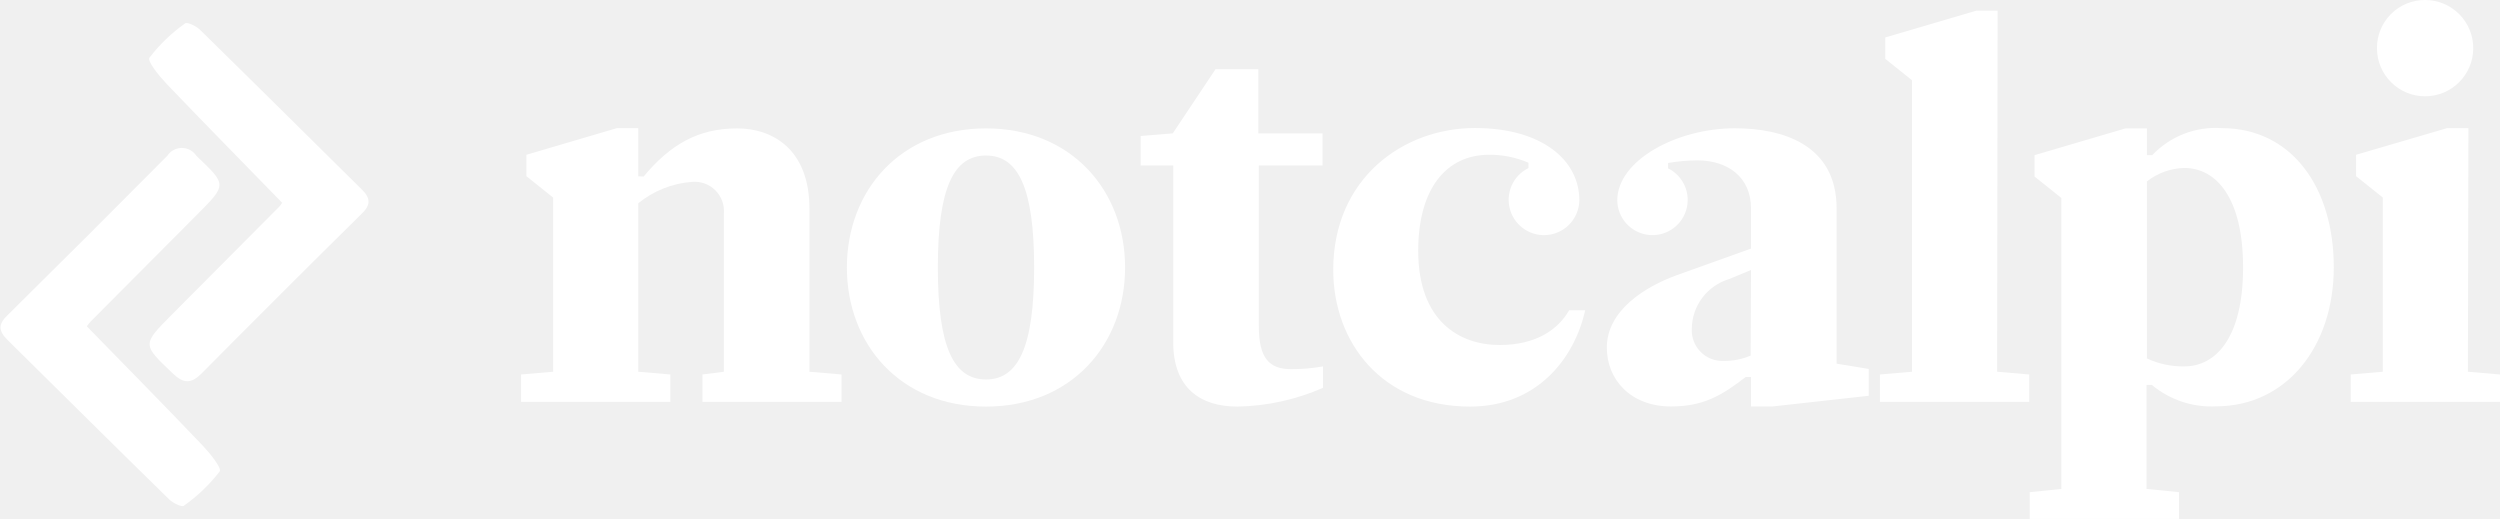
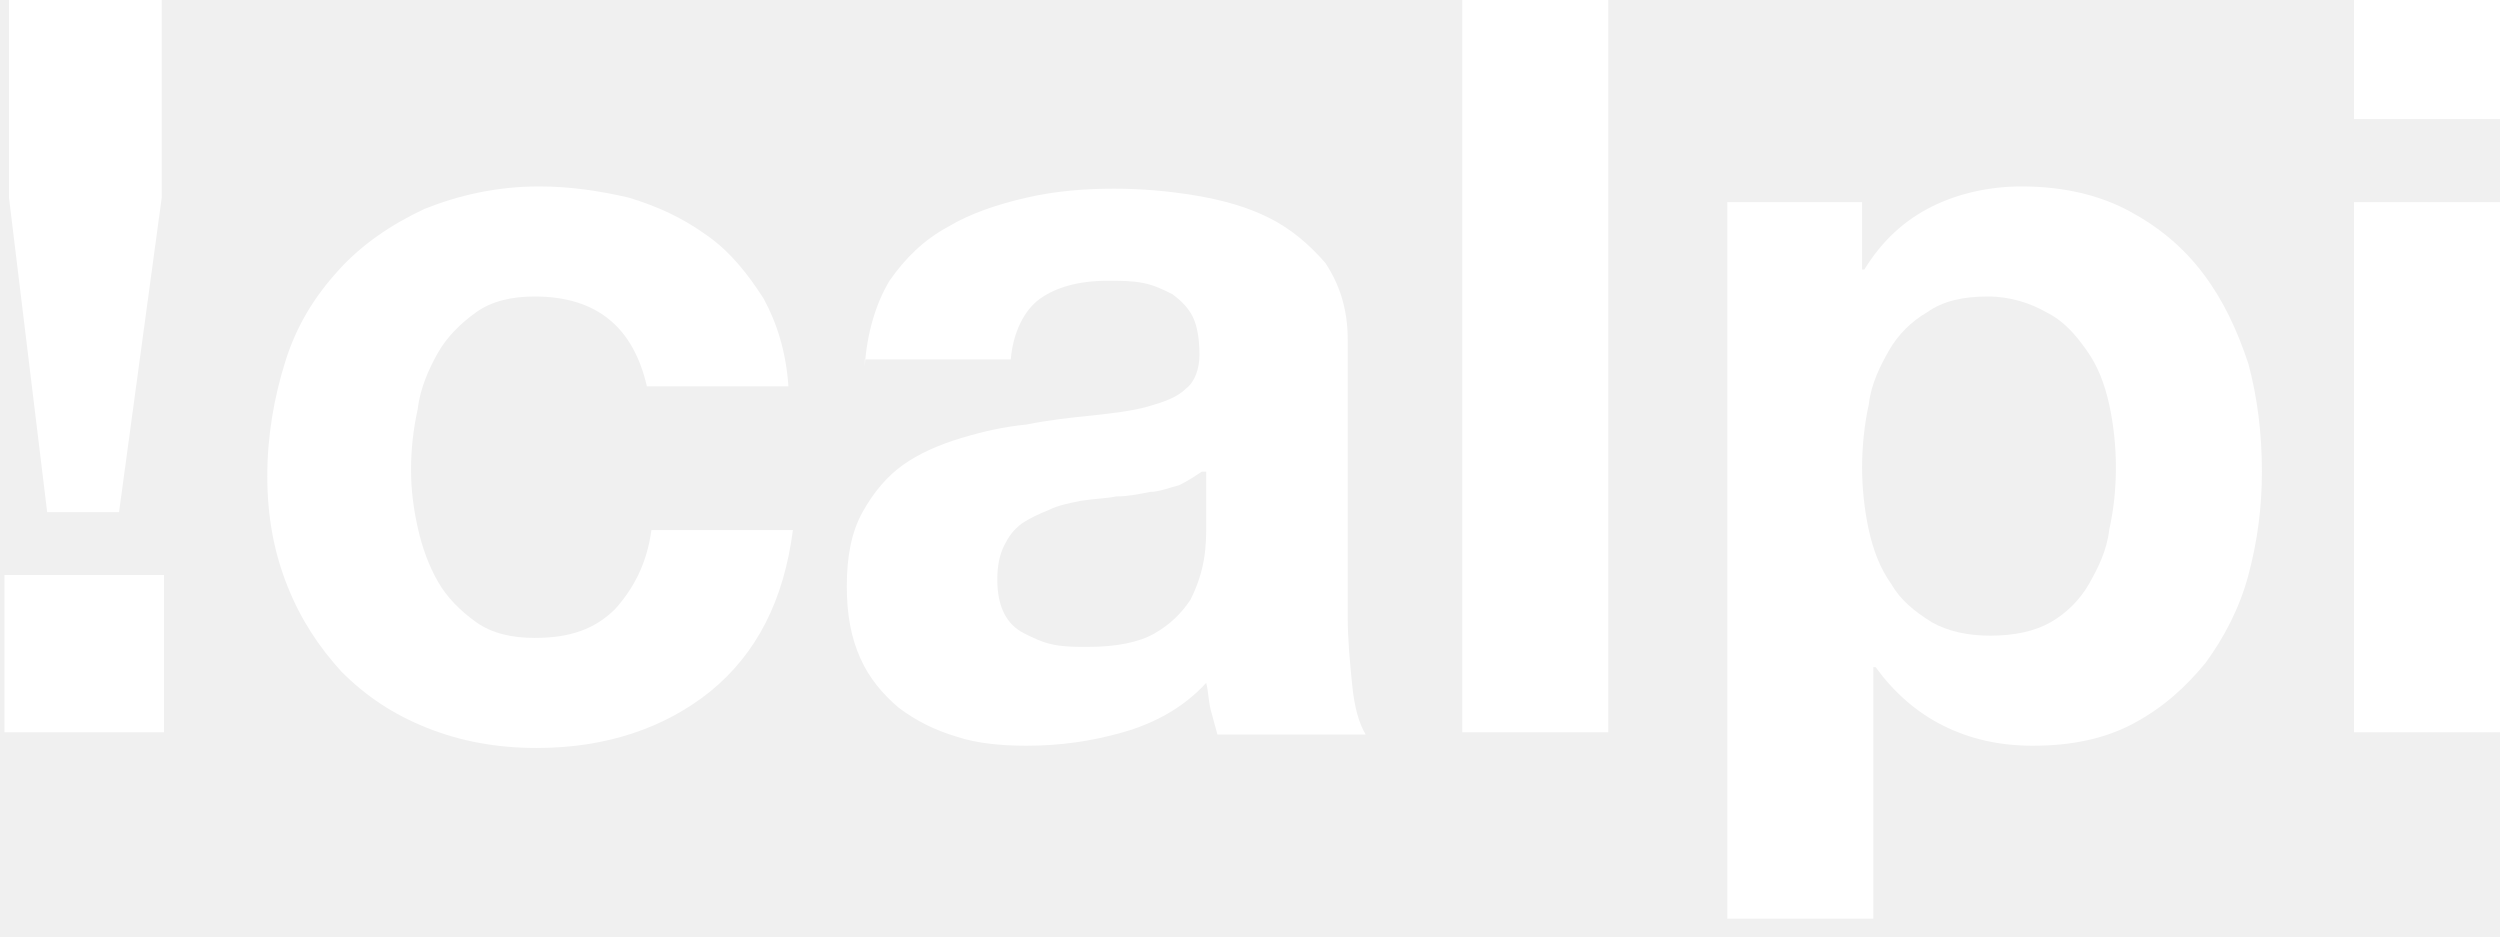
- <svg xmlns="http://www.w3.org/2000/svg" id="Capa_1" data-name="Capa 1" viewBox="0 0 200.94 41.71">
-   <defs>
-     <style>.cls-1{fill:#fff;}</style>
-   </defs>
-   <path class="cls-1" d="M605,379c-3.16-3.25-6.24-6.37-9.28-9.55-.6-.63-1.58-1.84-1.39-2.11a13.22,13.22,0,0,1,2.87-2.76c.17-.13.87.21,1.17.49,4.36,4.27,8.69,8.57,13,12.83.76.73.76,1.28,0,2q-6.45,6.36-12.83,12.8c-.84.85-1.46.86-2.35,0-2.43-2.32-2.46-2.29-.07-4.7l8.57-8.61A1.79,1.79,0,0,0,605,379Z" transform="translate(-582.32 -362.7)" />
-   <path class="cls-1" d="M589.3,388.93c3.16,3.24,6.25,6.37,9.28,9.55.6.63,1.58,1.84,1.4,2.11a13.5,13.5,0,0,1-2.88,2.76c-.16.13-.87-.21-1.17-.5-4.36-4.26-8.68-8.56-13-12.82-.75-.74-.76-1.28,0-2q6.45-6.37,12.83-12.8a1.4,1.4,0,0,1,2.35,0c2.43,2.32,2.47,2.29.07,4.7l-8.57,8.61A2.16,2.16,0,0,0,589.3,388.93Z" transform="translate(-582.32 -362.7)" />
-   <path class="cls-1" d="M634.05,376.89c2.15-2.58,4.39-3.87,7.52-3.87,2.89,0,5.81,1.72,5.81,6.45v13.11l2.58.22V395H638.78V392.8l1.72-.22V379.9a2.36,2.36,0,0,0-2.58-2.58,7.73,7.73,0,0,0-4.3,1.72v13.54l2.58.22V395h-12V392.8l2.58-.22v-14l-2.15-1.72v-1.72L631.9,373h1.72v3.87Z" transform="translate(-582.32 -362.7)" />
-   <path class="cls-1" d="M650.39,384.2c0-6.19,4.3-11.18,11.18-11.18s11.18,5,11.18,11.18-4.3,11.18-11.18,11.18S650.39,390.39,650.39,384.2Zm7.31,0c0,6.45,1.29,9,3.87,9s3.87-2.58,3.87-9-1.29-9-3.87-9S657.7,377.75,657.7,384.2Z" transform="translate(-582.32 -362.7)" />
-   <path class="cls-1" d="M683.5,388.93c0,2.58.86,3.44,2.58,3.44a14.34,14.34,0,0,0,2.58-.22v1.72a17.91,17.91,0,0,1-6.88,1.51c-3,0-5.16-1.51-5.16-5.16V376H674v-2.37l2.58-.21,3.44-5.16h3.44v5.16h5.16V376H683.5Z" transform="translate(-582.32 -362.7)" />
-   <path class="cls-1" d="M696.31,382.86c0,5.64,3.31,7.57,6.54,7.57,3,0,4.73-1.29,5.59-2.79h1.29c-.86,3.87-3.87,7.74-9.25,7.74-7.09,0-11-5.16-11-11,0-7.31,5.59-11.39,11.39-11.39,5.38,0,8.39,2.58,8.39,5.8a2.84,2.84,0,1,1-4.09-2.58v-.43a7.81,7.81,0,0,0-3.22-.64C698.55,375.17,696.31,377.88,696.31,382.86Z" transform="translate(-582.32 -362.7)" />
-   <path class="cls-1" d="M723.06,393h-.43c-1.94,1.51-3.44,2.37-6,2.37-3.23,0-5.16-2.15-5.16-4.73,0-3,3.1-4.9,5.59-5.81l6-2.15v-3.22c0-2.58-1.94-3.87-4.3-3.87a14.6,14.6,0,0,0-2.37.21v.43a2.83,2.83,0,1,1-4.08,2.58c0-3.22,4.77-5.8,9.46-5.8,3.78,0,8.17,1.29,8.17,6.45v12.47l2.58.43v2.15l-7.74.86h-1.72Zm0-8.6-1.76.73a4.21,4.21,0,0,0-3,4,2.46,2.46,0,0,0,2.58,2.58,5.31,5.31,0,0,0,2.15-.43Z" transform="translate(-582.32 -362.7)" />
-   <path class="cls-1" d="M742.84,392.58l2.58.22V395h-12V392.8l2.58-.22V369.15l-2.15-1.72v-1.72l7.31-2.15h1.72Z" transform="translate(-582.32 -362.7)" />
-   <path class="cls-1" d="M757.46,402.26v2.15h-12v-2.15L748,402V378.61l-2.15-1.72v-1.72l7.31-2.15h1.72v2.15h.43A7,7,0,0,1,760.9,373c5.59,0,9,4.73,9,11.18s-3.87,11.18-9.46,11.18a7.46,7.46,0,0,1-5.16-1.72h-.43V402Zm-2.58-10.75a6.85,6.85,0,0,0,3,.64c2.58,0,4.73-2.36,4.73-7.95s-2.15-8-4.73-8a5.1,5.1,0,0,0-3,1.08Z" transform="translate(-582.32 -362.7)" />
-   <path class="cls-1" d="M780.68,392.58l2.58.22V395h-12V392.8l2.58-.22v-14l-2.15-1.72v-1.72L779,373h1.72Zm-3.44-29.88a3.87,3.87,0,1,1-3.87,3.87A3.85,3.85,0,0,1,777.24,362.7Z" transform="translate(-582.32 -362.7)" />
+ <svg xmlns="http://www.w3.org/2000/svg" version="1.1" id="Capa_1" x="0px" y="0px" viewBox="0 0 111.3 41.7" style="enable-background:new 0 0 111.3 41.7;" xml:space="preserve">
+   <style type="text/css">
+ 	.st0{fill:#FFFFFF;enable-background:new    ;}
+ </style>
+   <g>
+     <path class="st0" d="M7.3,25.6v7H0.2v-7H7.3z M5.3,22.8H2.1L0.4,8.8V0h6.8v8.8L5.3,22.8z" />
+     <path class="st0" d="M23.8,13.2c-1,0-1.9,0.2-2.6,0.7c-0.7,0.5-1.3,1.1-1.7,1.8c-0.4,0.7-0.8,1.6-0.9,2.5c-0.2,0.9-0.3,1.8-0.3,2.7   c0,0.9,0.1,1.7,0.3,2.6c0.2,0.9,0.5,1.7,0.9,2.4c0.4,0.7,1,1.3,1.7,1.8c0.7,0.5,1.6,0.7,2.6,0.7c1.6,0,2.7-0.4,3.6-1.3   c0.8-0.9,1.4-2,1.6-3.5h6.3c-0.4,3.1-1.6,5.5-3.7,7.2c-2,1.6-4.6,2.5-7.7,2.5c-1.8,0-3.4-0.3-4.9-0.9c-1.5-0.6-2.7-1.4-3.8-2.5   c-1-1.1-1.8-2.3-2.4-3.8c-0.6-1.5-0.9-3.1-0.9-4.9c0-1.8,0.3-3.5,0.8-5.1c0.5-1.6,1.3-2.9,2.4-4.1c1-1.1,2.3-2,3.8-2.7   c1.5-0.6,3.2-1,5.1-1c1.4,0,2.7,0.2,4,0.5c1.3,0.4,2.4,0.9,3.5,1.7c1,0.7,1.8,1.7,2.5,2.8c0.6,1.1,1,2.4,1.1,3.9h-6.3   C28.2,14.6,26.6,13.2,23.8,13.2z" />
+     <path class="st0" d="M38.5,16.3c0.1-1.5,0.5-2.8,1.1-3.8c0.7-1,1.5-1.8,2.6-2.4c1-0.6,2.2-1,3.5-1.3c1.3-0.3,2.6-0.4,3.9-0.4   c1.2,0,2.4,0.1,3.6,0.3c1.2,0.2,2.3,0.5,3.3,1c1,0.5,1.8,1.2,2.5,2c0.6,0.9,1,2,1,3.4v12.3c0,1.1,0.1,2.1,0.2,3.1   c0.1,1,0.3,1.7,0.6,2.2h-6.6c-0.1-0.4-0.2-0.7-0.3-1.1c-0.1-0.4-0.1-0.8-0.2-1.2c-1,1.1-2.3,1.8-3.7,2.2c-1.4,0.4-2.8,0.6-4.3,0.6   c-1.1,0-2.2-0.1-3.1-0.4c-1-0.3-1.8-0.7-2.6-1.3c-0.7-0.6-1.3-1.3-1.7-2.2c-0.4-0.9-0.6-1.9-0.6-3.2c0-1.3,0.2-2.4,0.7-3.3   c0.5-0.9,1.1-1.6,1.8-2.1c0.7-0.5,1.6-0.9,2.6-1.2c1-0.3,1.9-0.5,2.9-0.6c1-0.2,1.9-0.3,2.9-0.4c0.9-0.1,1.8-0.2,2.5-0.4   c0.7-0.2,1.3-0.4,1.7-0.8c0.4-0.3,0.6-0.9,0.6-1.5c0-0.7-0.1-1.3-0.3-1.7c-0.2-0.4-0.5-0.7-0.9-1c-0.4-0.2-0.8-0.4-1.3-0.5   c-0.5-0.1-1-0.1-1.6-0.1c-1.3,0-2.3,0.3-3,0.8c-0.7,0.5-1.2,1.5-1.3,2.7H38.5z M53.5,21c-0.3,0.2-0.6,0.4-1,0.6   c-0.4,0.1-0.9,0.3-1.3,0.3c-0.5,0.1-1,0.2-1.5,0.2c-0.5,0.1-1,0.1-1.6,0.2c-0.5,0.1-1,0.2-1.4,0.4c-0.5,0.2-0.9,0.4-1.2,0.6   c-0.4,0.3-0.6,0.6-0.8,1c-0.2,0.4-0.3,0.9-0.3,1.5c0,0.6,0.1,1.1,0.3,1.5c0.2,0.4,0.5,0.7,0.9,0.9c0.4,0.2,0.8,0.4,1.3,0.5   c0.5,0.1,1,0.1,1.5,0.1c1.3,0,2.3-0.2,3-0.6c0.7-0.4,1.2-0.9,1.6-1.5c0.3-0.6,0.5-1.2,0.6-1.8c0.1-0.6,0.1-1.1,0.1-1.5V21z" />
+     <path class="st0" d="M71.6,0v32.6h-6.5V0H71.6z" />
+     <path class="st0" d="M82.9,9v3H83c0.8-1.3,1.8-2.2,3-2.8c1.2-0.6,2.6-0.9,4-0.9c1.9,0,3.5,0.4,4.8,1.1c1.3,0.7,2.4,1.6,3.3,2.8   c0.9,1.2,1.5,2.5,2,4c0.4,1.5,0.6,3.1,0.6,4.8c0,1.6-0.2,3.1-0.6,4.6c-0.4,1.5-1.1,2.8-1.9,3.9c-0.9,1.1-1.9,2-3.2,2.7   c-1.3,0.7-2.8,1-4.5,1c-1.5,0-2.8-0.3-4-0.9c-1.2-0.6-2.2-1.5-3-2.6h-0.1v11.2h-6.5V9H82.9z M91.3,27.7c0.7-0.4,1.3-1,1.7-1.7   c0.4-0.7,0.8-1.5,0.9-2.4c0.2-0.9,0.3-1.8,0.3-2.8c0-0.9-0.1-1.9-0.3-2.8c-0.2-0.9-0.5-1.7-1-2.4c-0.5-0.7-1-1.3-1.8-1.7   c-0.7-0.4-1.6-0.7-2.6-0.7c-1.1,0-2,0.2-2.7,0.7c-0.7,0.4-1.3,1-1.7,1.7c-0.4,0.7-0.8,1.5-0.9,2.4c-0.2,0.9-0.3,1.9-0.3,2.8   c0,0.9,0.1,1.9,0.3,2.8c0.2,0.9,0.5,1.7,1,2.4c0.4,0.7,1,1.2,1.8,1.7c0.7,0.4,1.6,0.6,2.6,0.6C89.7,28.3,90.6,28.1,91.3,27.7z" />
+     <path class="st0" d="M104.8,5.3V0h6.5v5.3H104.8z M111.3,9v23.6h-6.5V9H111.3z" />
+   </g>
</svg>
